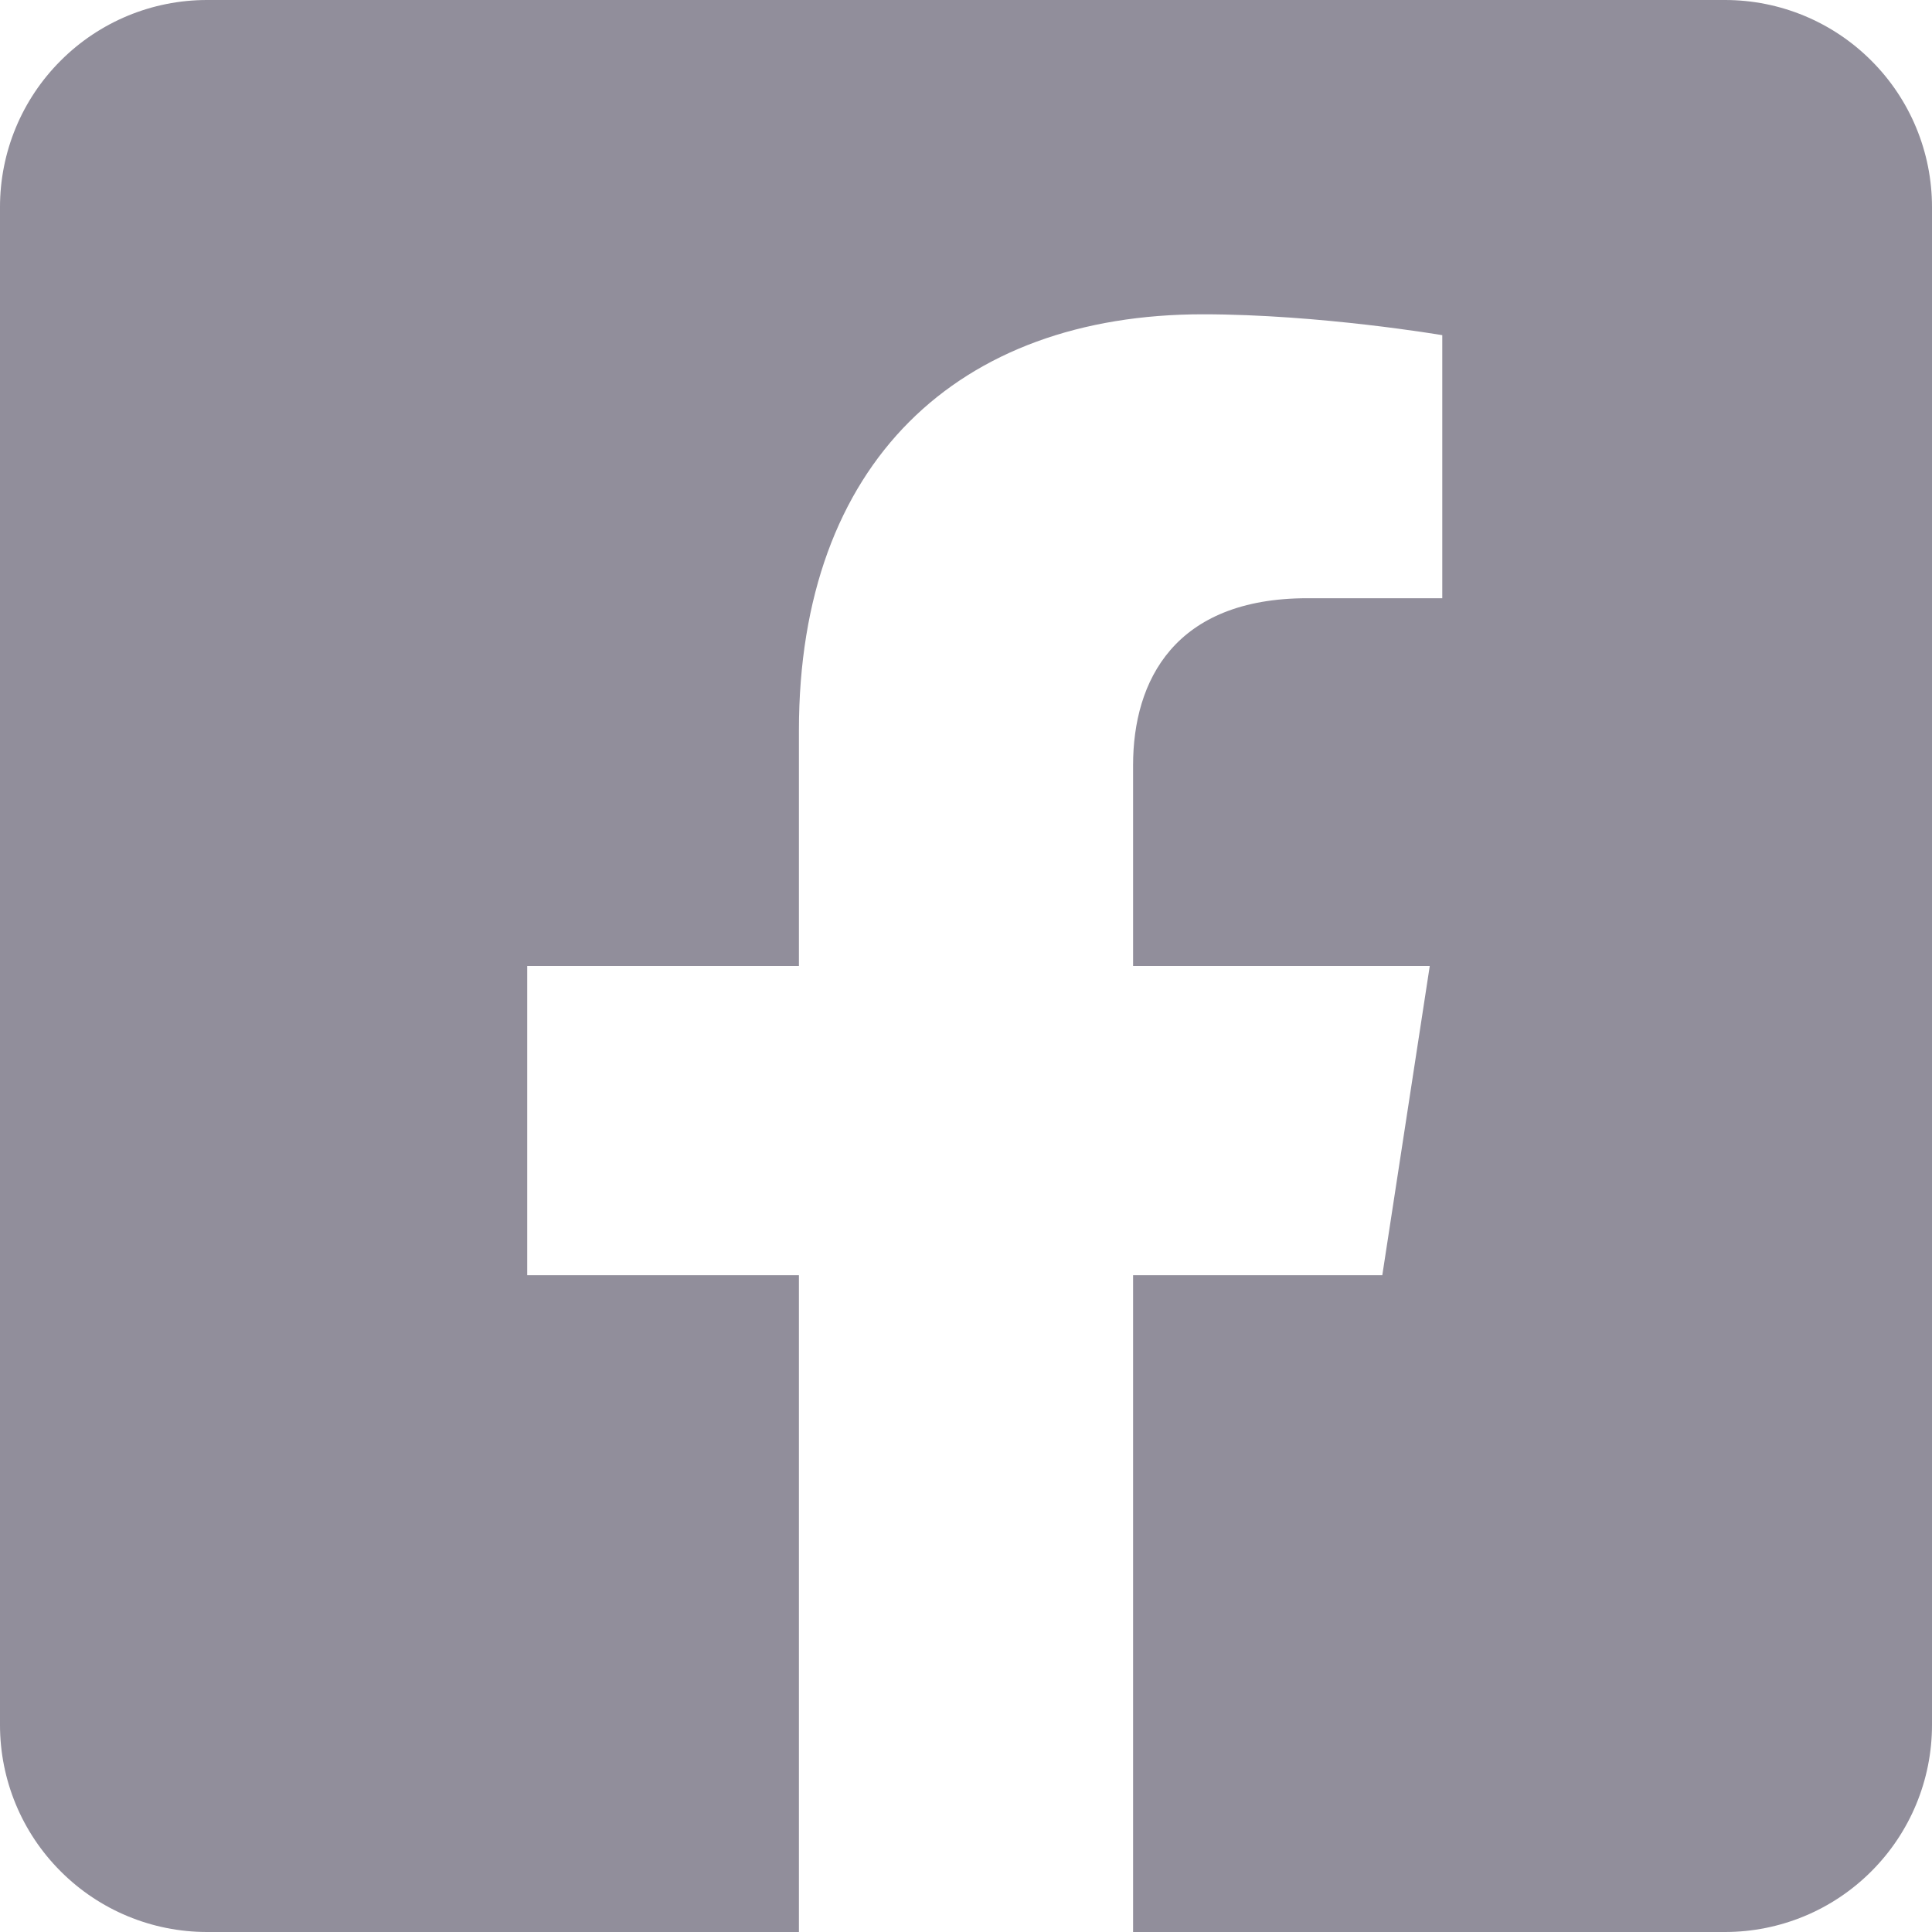
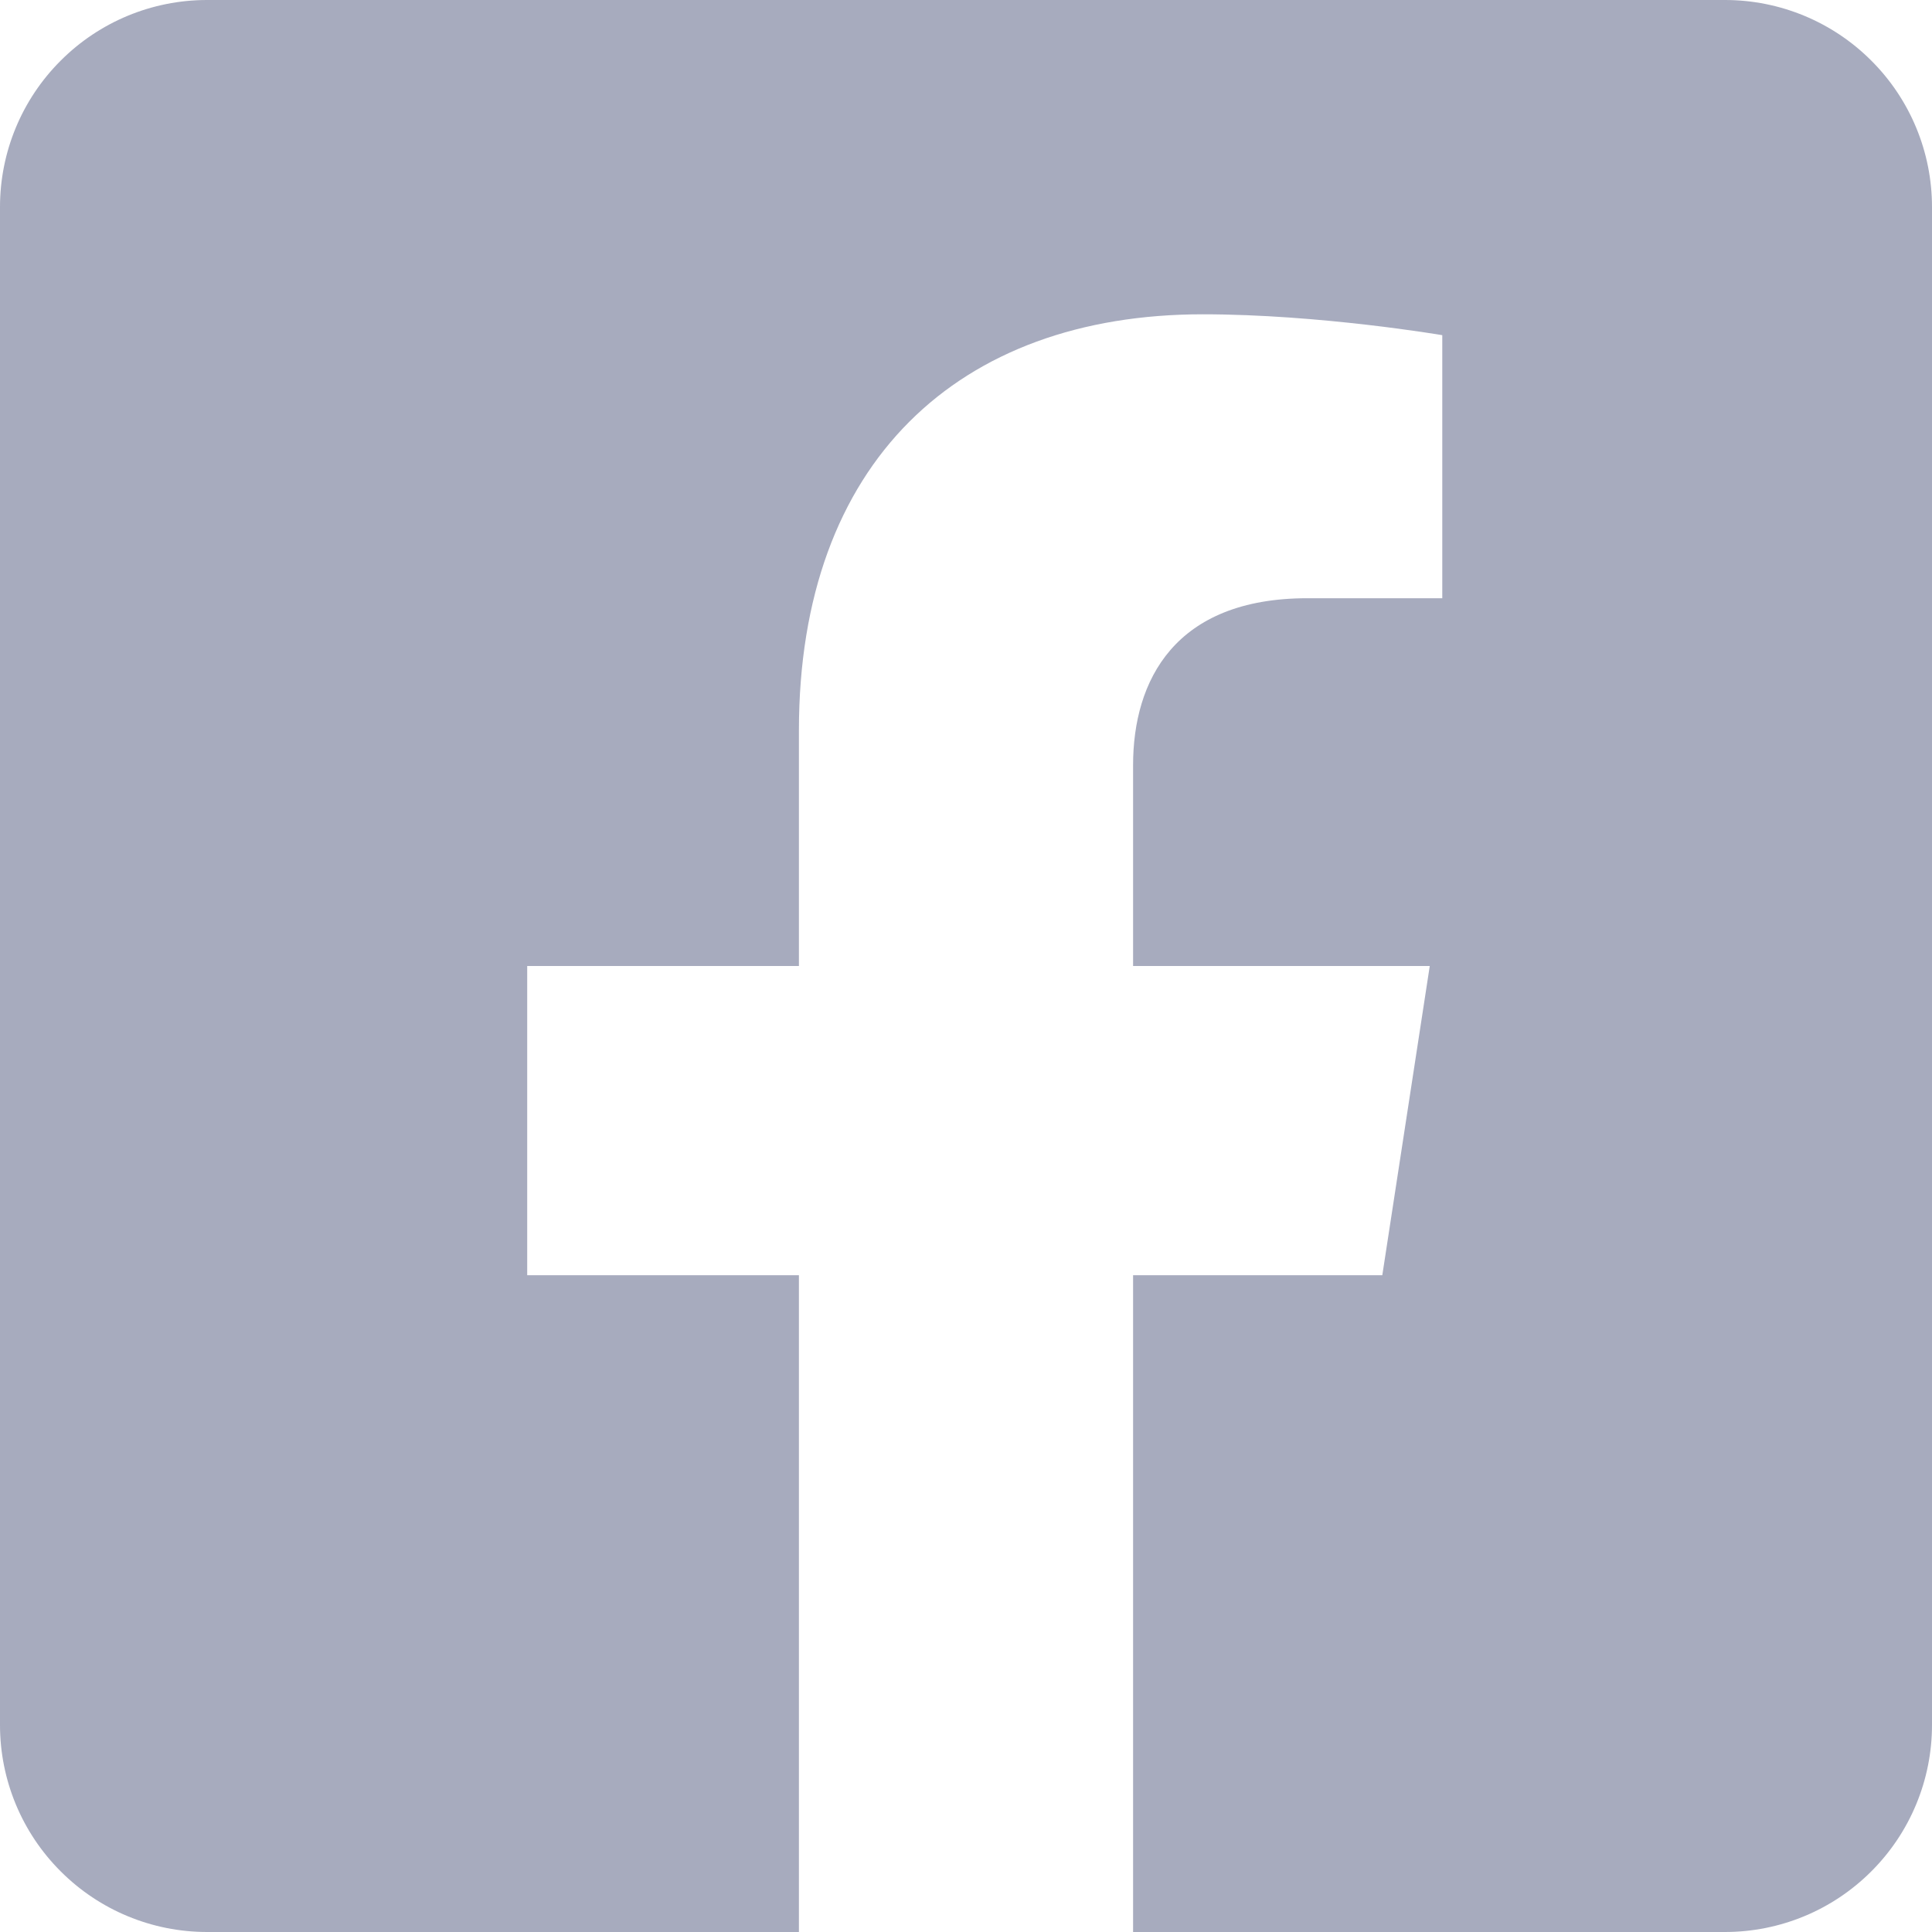
<svg xmlns="http://www.w3.org/2000/svg" width="25" height="25" viewBox="0 0 25 25" fill="none">
-   <path d="M22.321 0H2.679C1.968 0 1.287 0.282 0.785 0.785C0.282 1.287 0 1.968 0 2.679L0 22.321C0 23.032 0.282 23.713 0.785 24.215C1.287 24.718 1.968 25 2.679 25H10.338V16.501H6.822V12.5H10.338V9.451C10.338 5.983 12.402 4.067 15.565 4.067C17.079 4.067 18.663 4.337 18.663 4.337V7.741H16.918C15.199 7.741 14.662 8.808 14.662 9.902V12.5H18.501L17.887 16.501H14.662V25H22.321C23.032 25 23.713 24.718 24.215 24.215C24.718 23.713 25 23.032 25 22.321V2.679C25 1.968 24.718 1.287 24.215 0.785C23.713 0.282 23.032 0 22.321 0Z" fill="#918E9B" />
+   <path d="M22.321 0H2.679C1.968 0 1.287 0.282 0.785 0.785C0.282 1.287 0 1.968 0 2.679L0 22.321C0 23.032 0.282 23.713 0.785 24.215C1.287 24.718 1.968 25 2.679 25H10.338V16.501H6.822V12.5H10.338V9.451C10.338 5.983 12.402 4.067 15.565 4.067C17.079 4.067 18.663 4.337 18.663 4.337V7.741H16.918C15.199 7.741 14.662 8.808 14.662 9.902V12.5H18.501L17.887 16.501H14.662V25H22.321C23.032 25 23.713 24.718 24.215 24.215C24.718 23.713 25 23.032 25 22.321V2.679C25 1.968 24.718 1.287 24.215 0.785C23.713 0.282 23.032 0 22.321 0Z" fill="hsl(230, 15%, 70%)" />
</svg>
